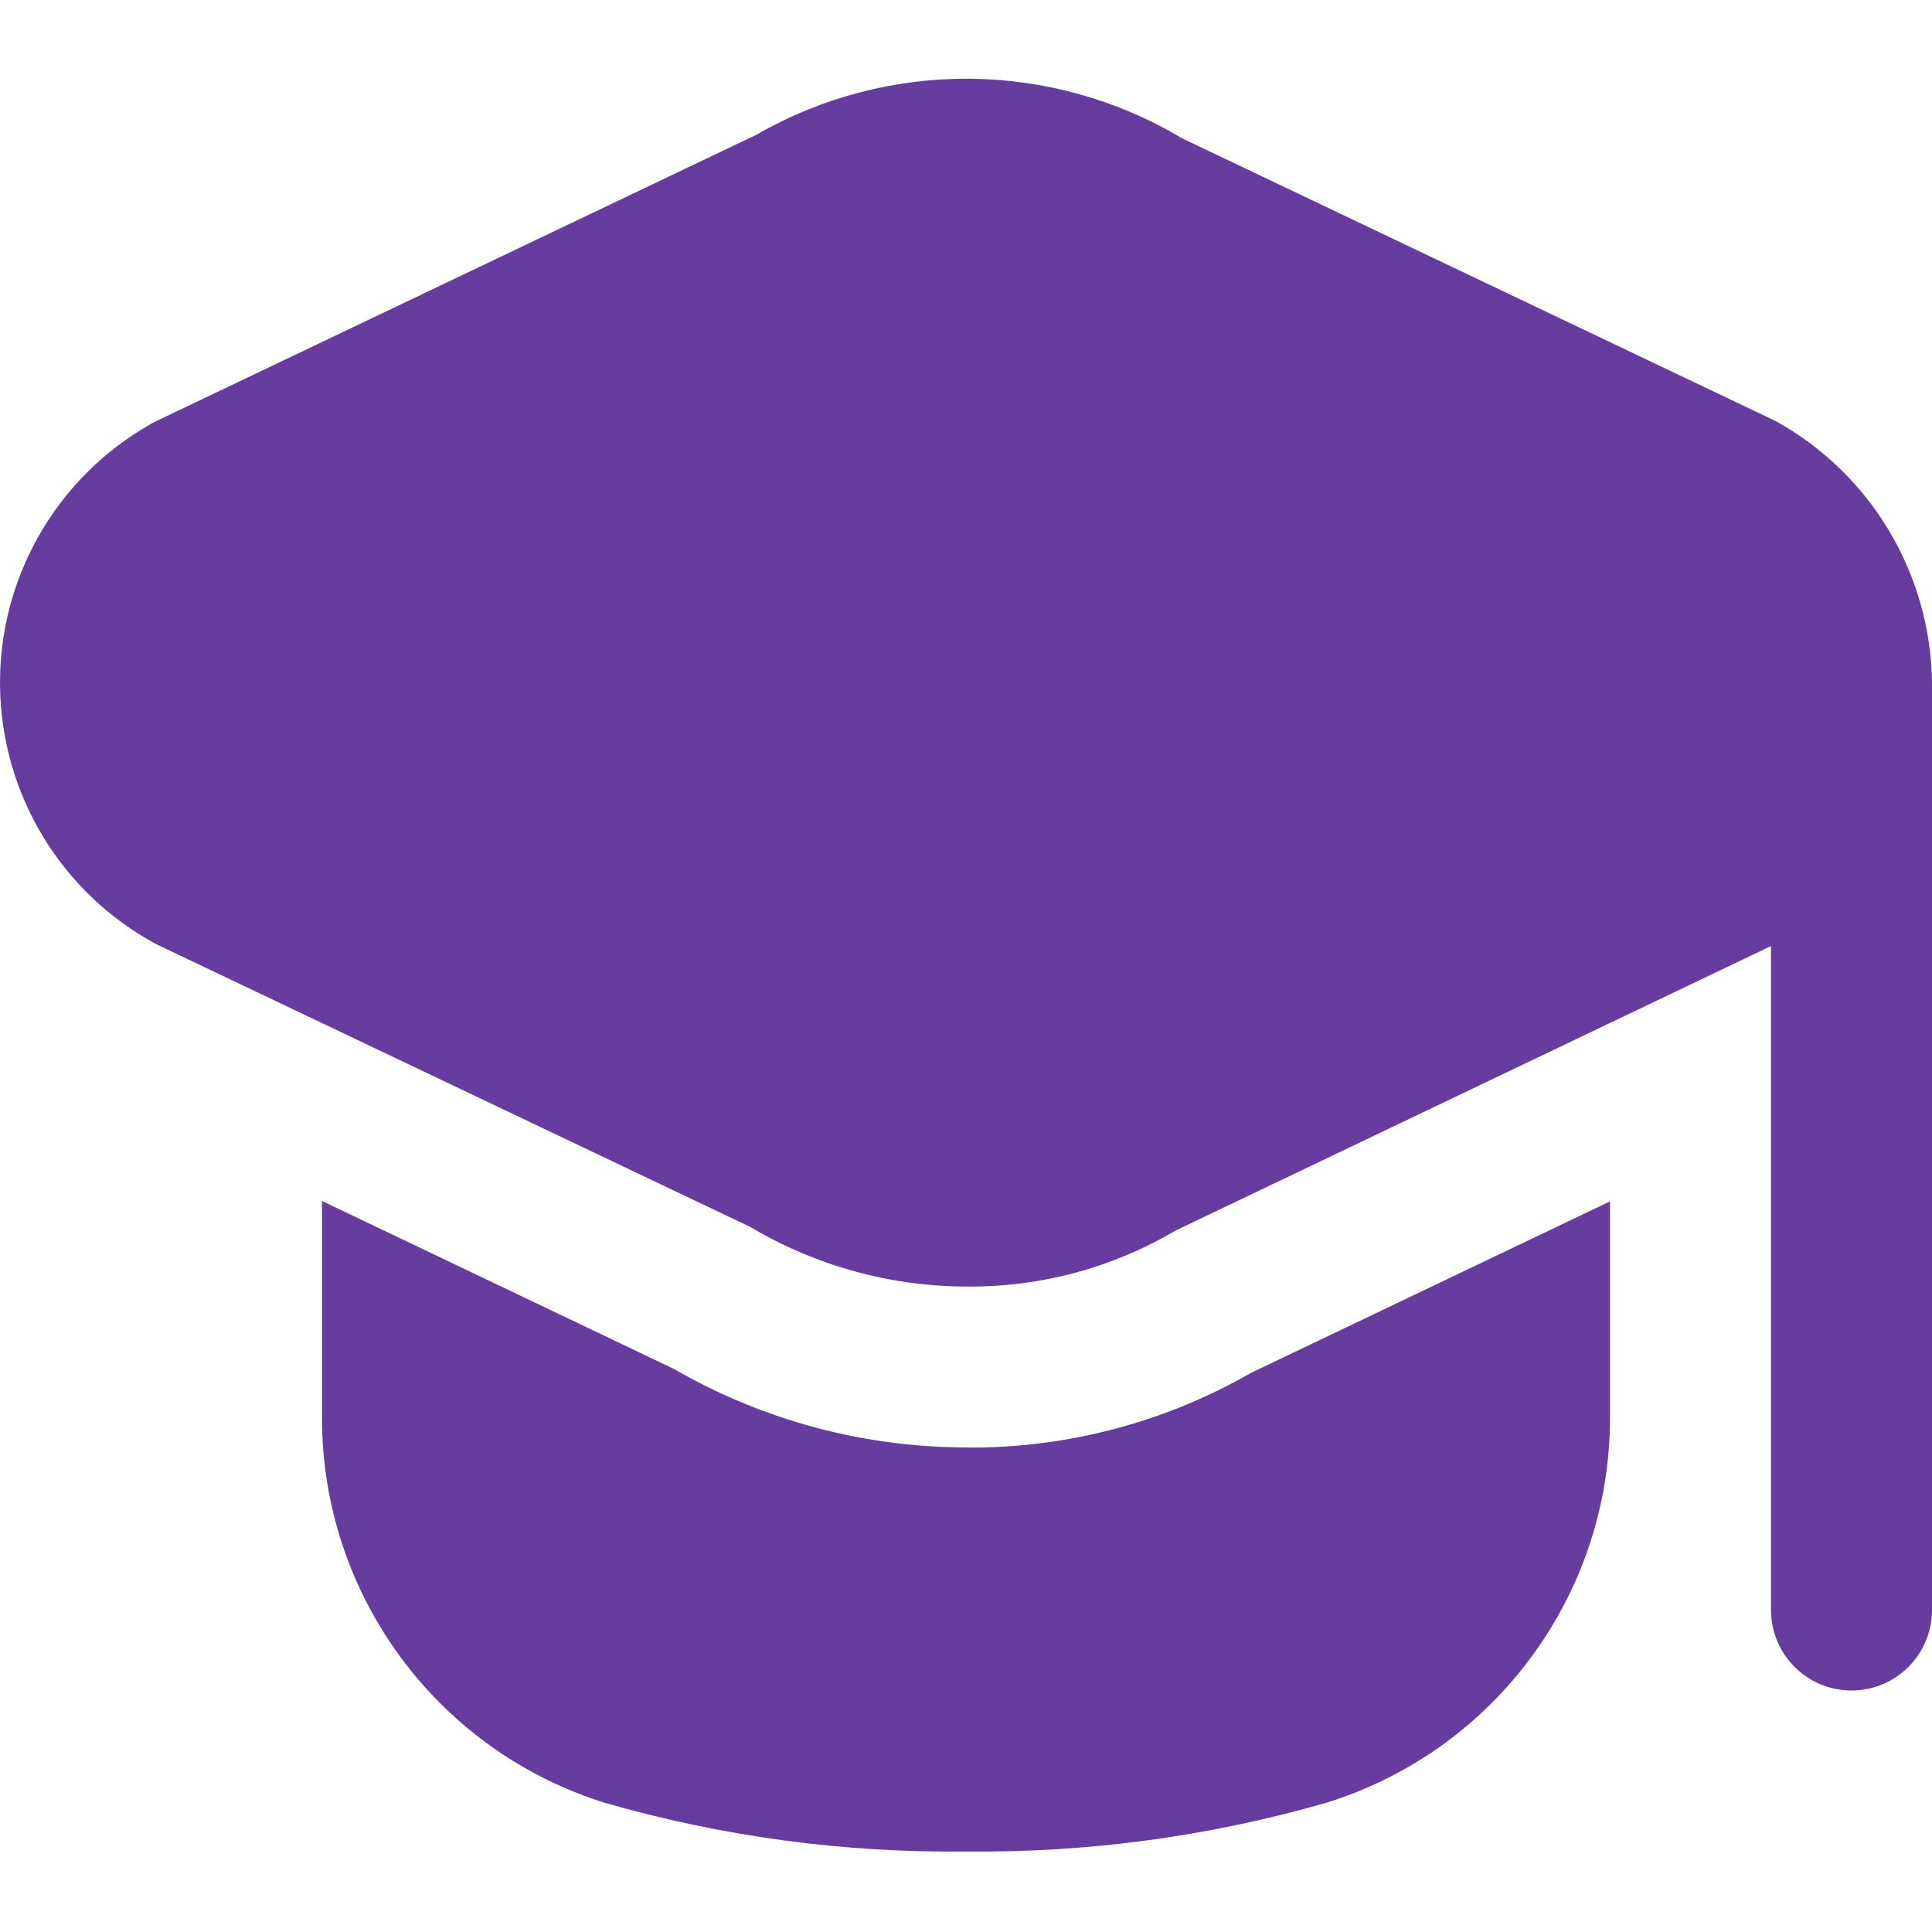
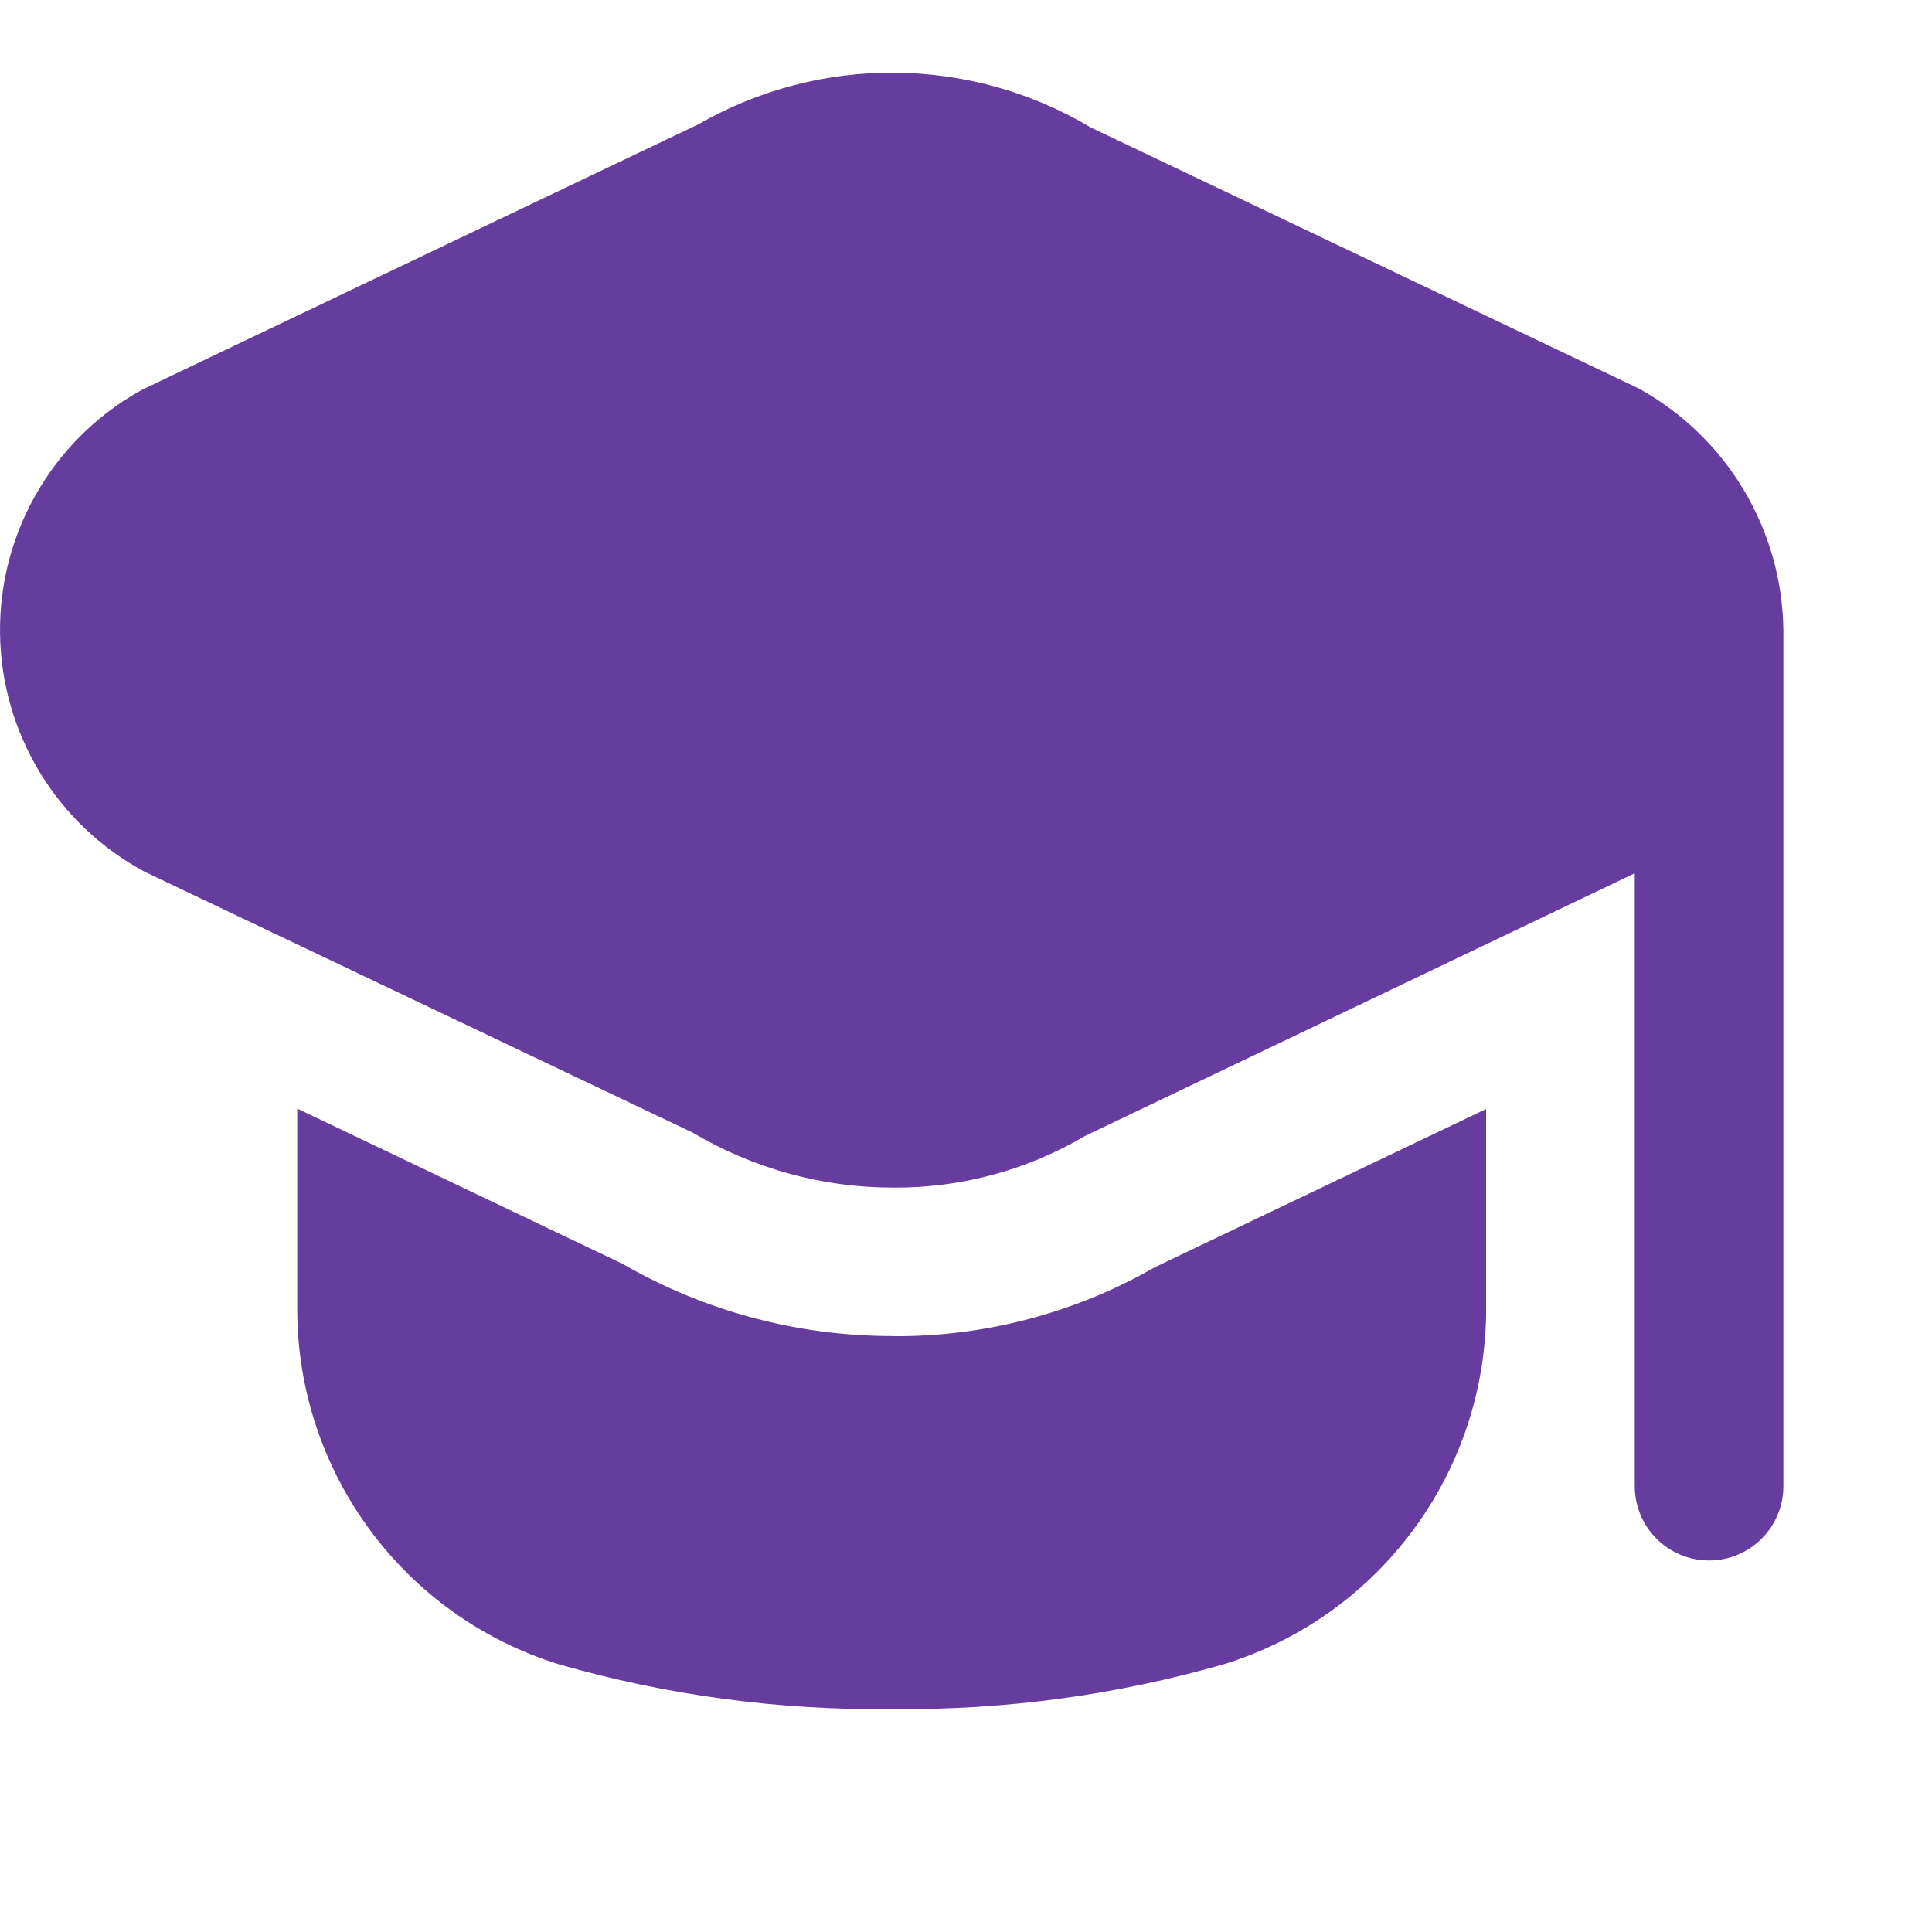
- <svg xmlns="http://www.w3.org/2000/svg" id="Layer_1" height="512" viewBox="0 0 24 24" width="512" data-name="Layer 1">
+ <svg xmlns="http://www.w3.org/2000/svg" id="Layer_1" height="26" viewBox="0 0 26 26" width="26" data-name="Layer 1">
  <path id="Graduation" d="m24 8.48v11.52a1 1 0 0 1 -2 0v-8.248l-7.4 3.536a5 5 0 0 1 -2.577.694 5.272 5.272 0 0 1 -2.7-.739l-7.38-3.513a3.691 3.691 0 0 1 -.084-6.455c.027-.016.056-.031.084-.045l7.457-3.558a5.226 5.226 0 0 1 5.282.045l7.375 3.513a3.767 3.767 0 0 1 1.943 3.25zm-11.978 9.5a7.26 7.26 0 0 1 -3.645-.972l-4.377-2.089v2.7a5.007 5.007 0 0 0 3.519 4.778 15.557 15.557 0 0 0 4.481.603 15.557 15.557 0 0 0 4.481-.607 5.007 5.007 0 0 0 3.519-4.778v-2.691l-4.459 2.13a6.983 6.983 0 0 1 -3.519.928z" fill="#673C9F" />
</svg>
